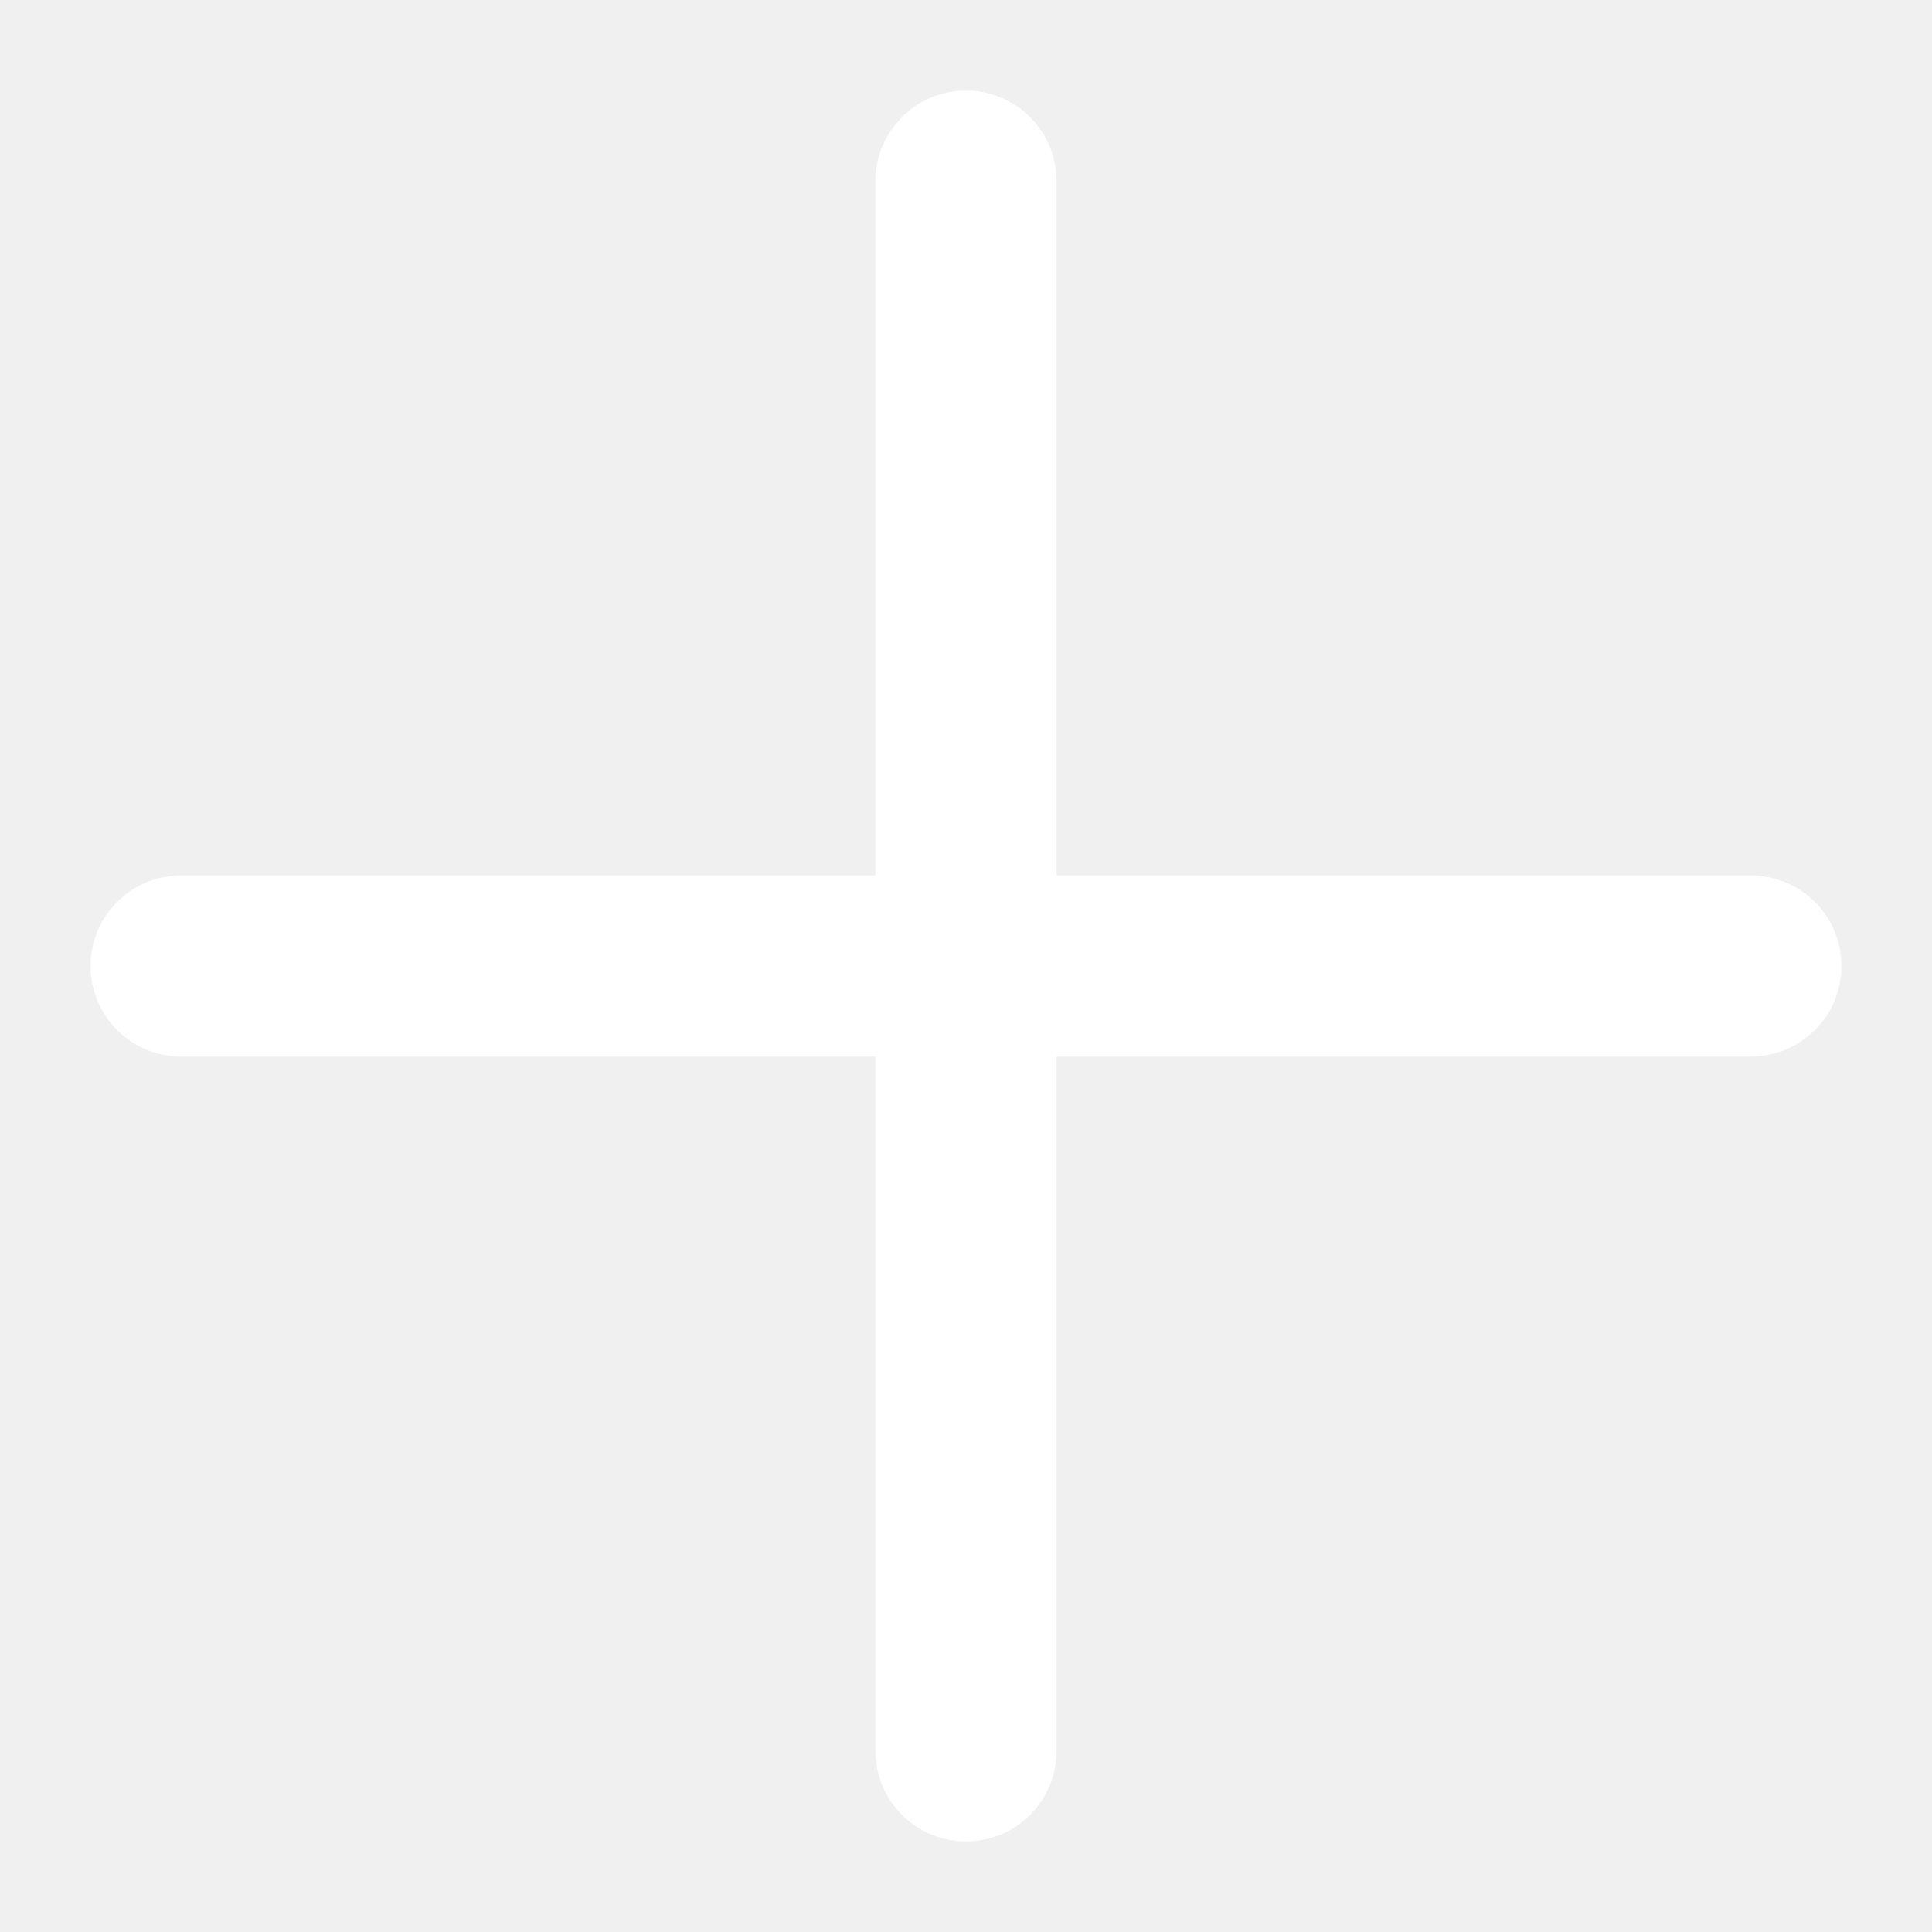
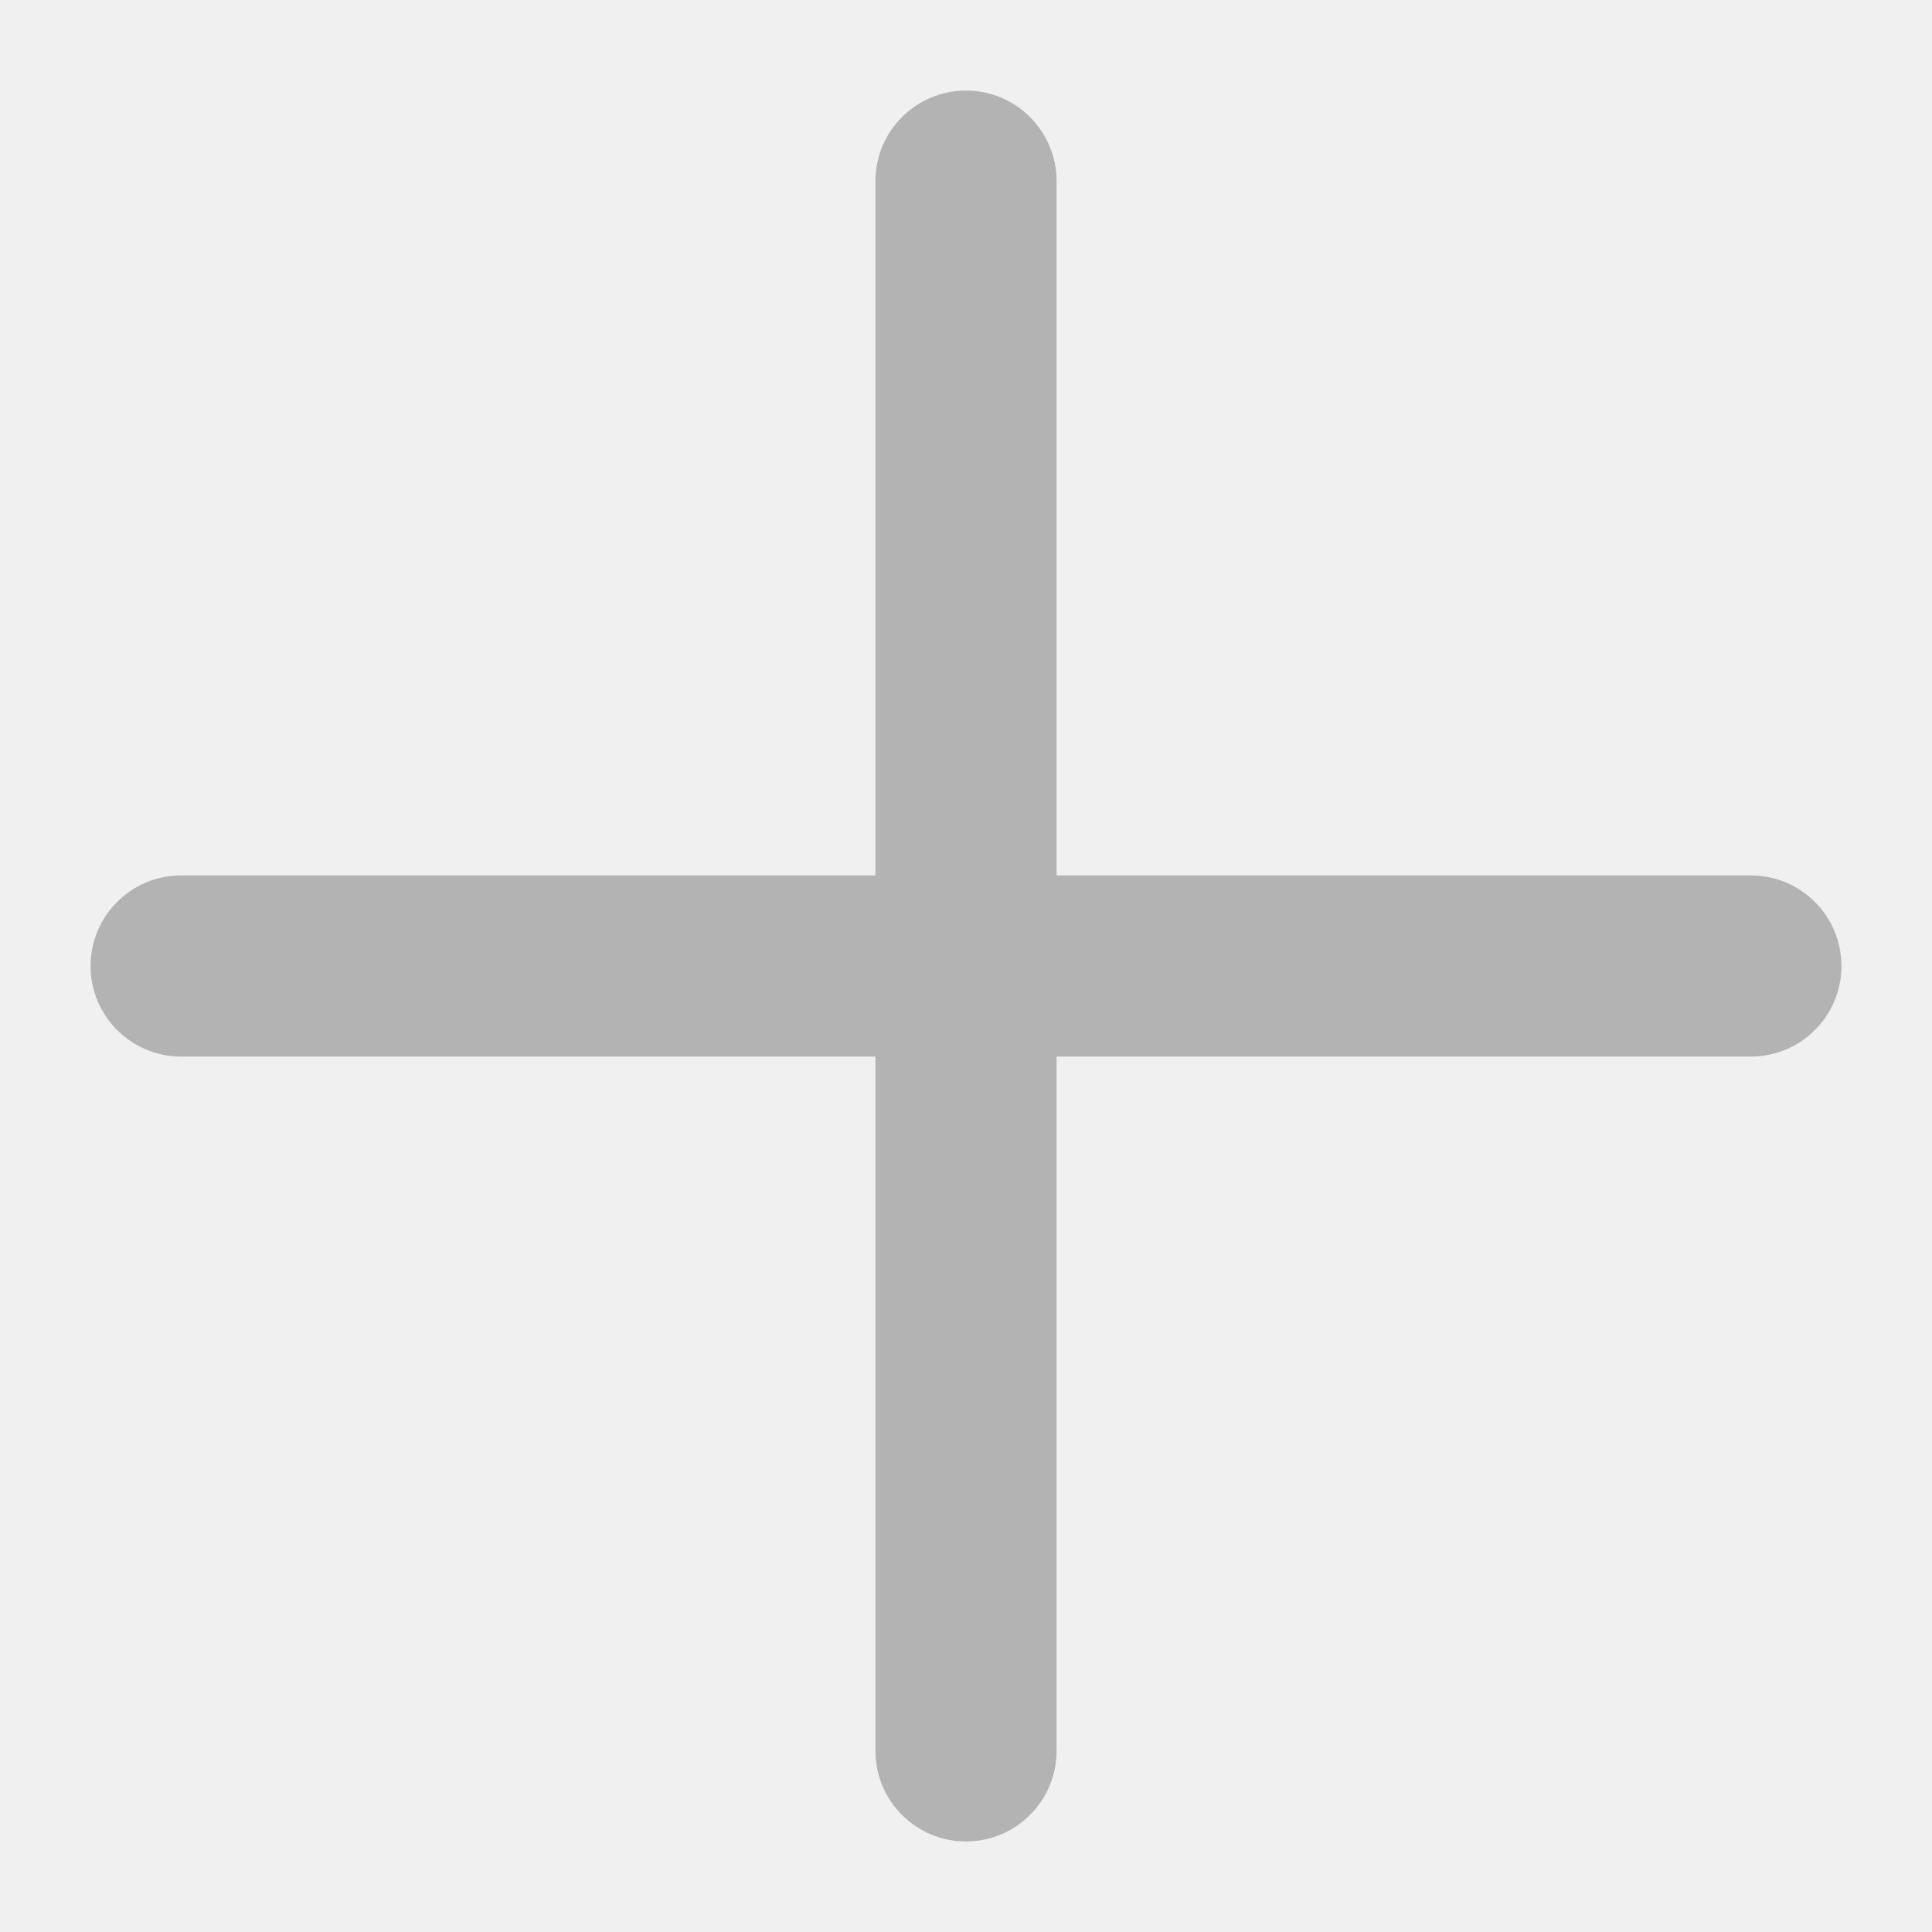
- <svg xmlns="http://www.w3.org/2000/svg" viewBox="0 0 16 16" fill="white">
+ <svg xmlns="http://www.w3.org/2000/svg" viewBox="0 0 16 16" fill="#b3b3b3">
  <path d="M15.25 8a.75.75 0 0 1-.75.75H8.75v5.75a.75.75 0 0 1-1.5 0V8.75H1.5a.75.75 0 0 1 0-1.5h5.75V1.5a.75.75 0 0 1 1.5 0v5.75h5.75a.75.75 0 0 1 .75.75" />
</svg>
